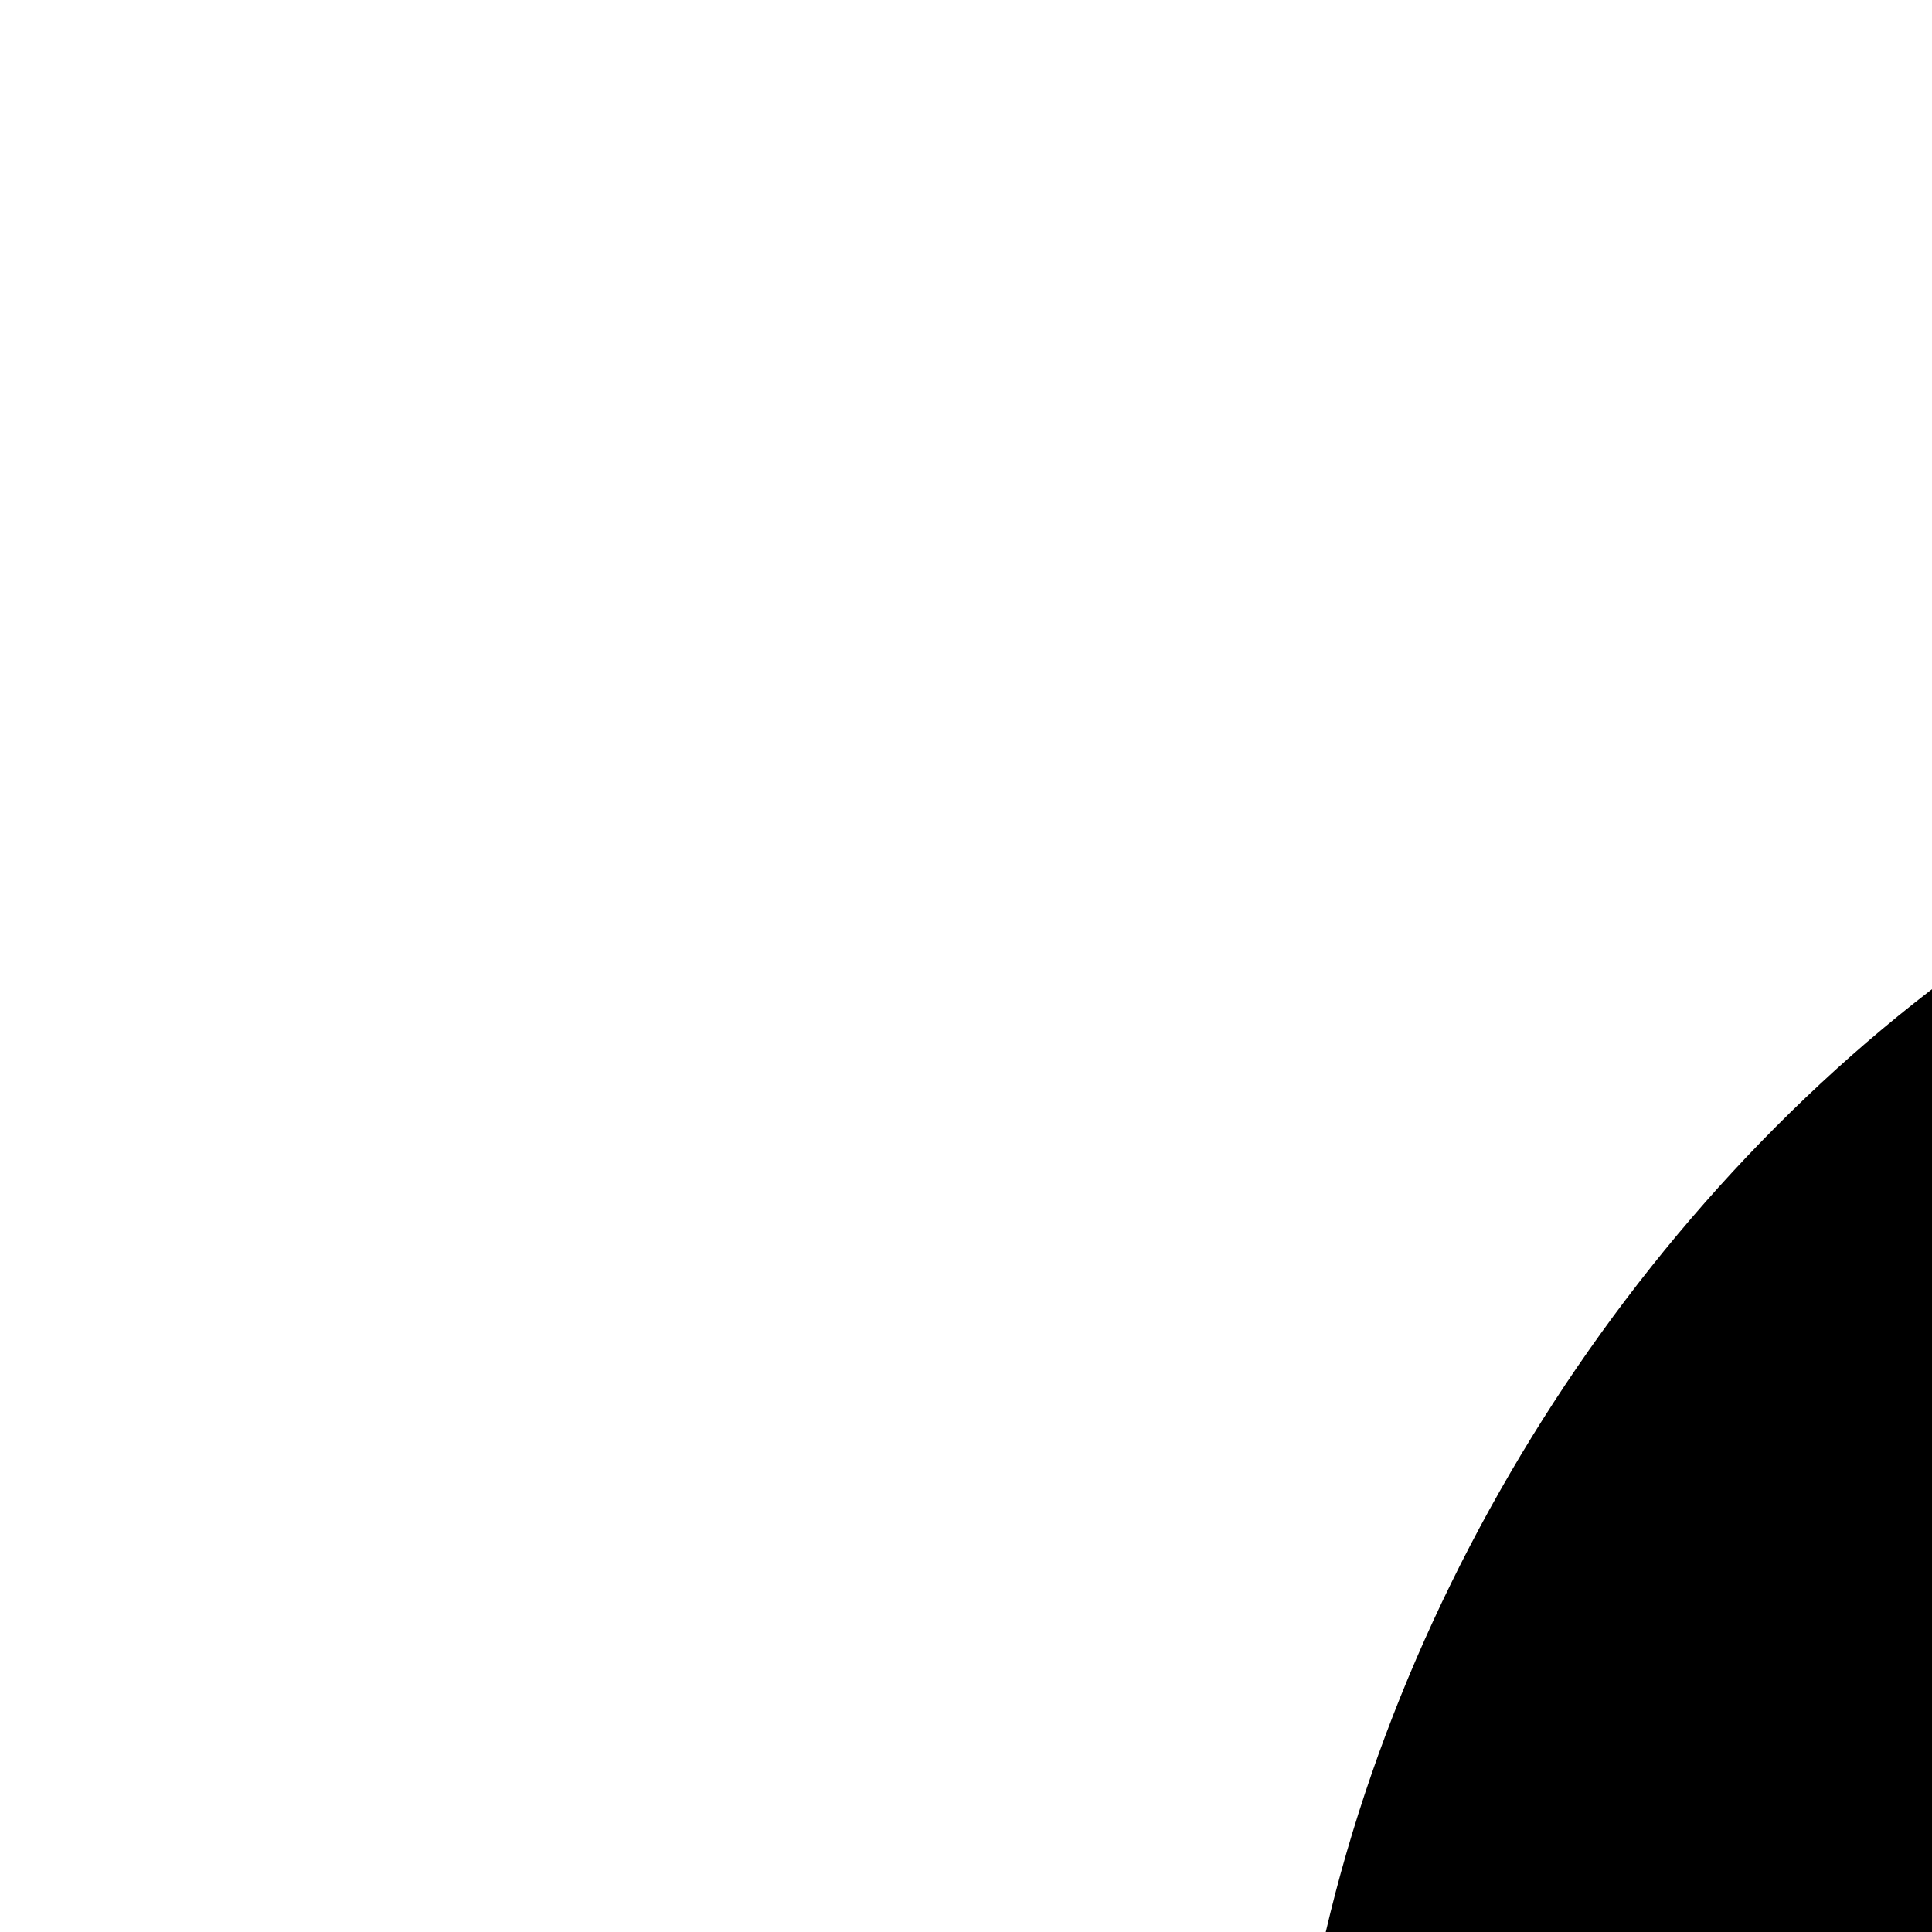
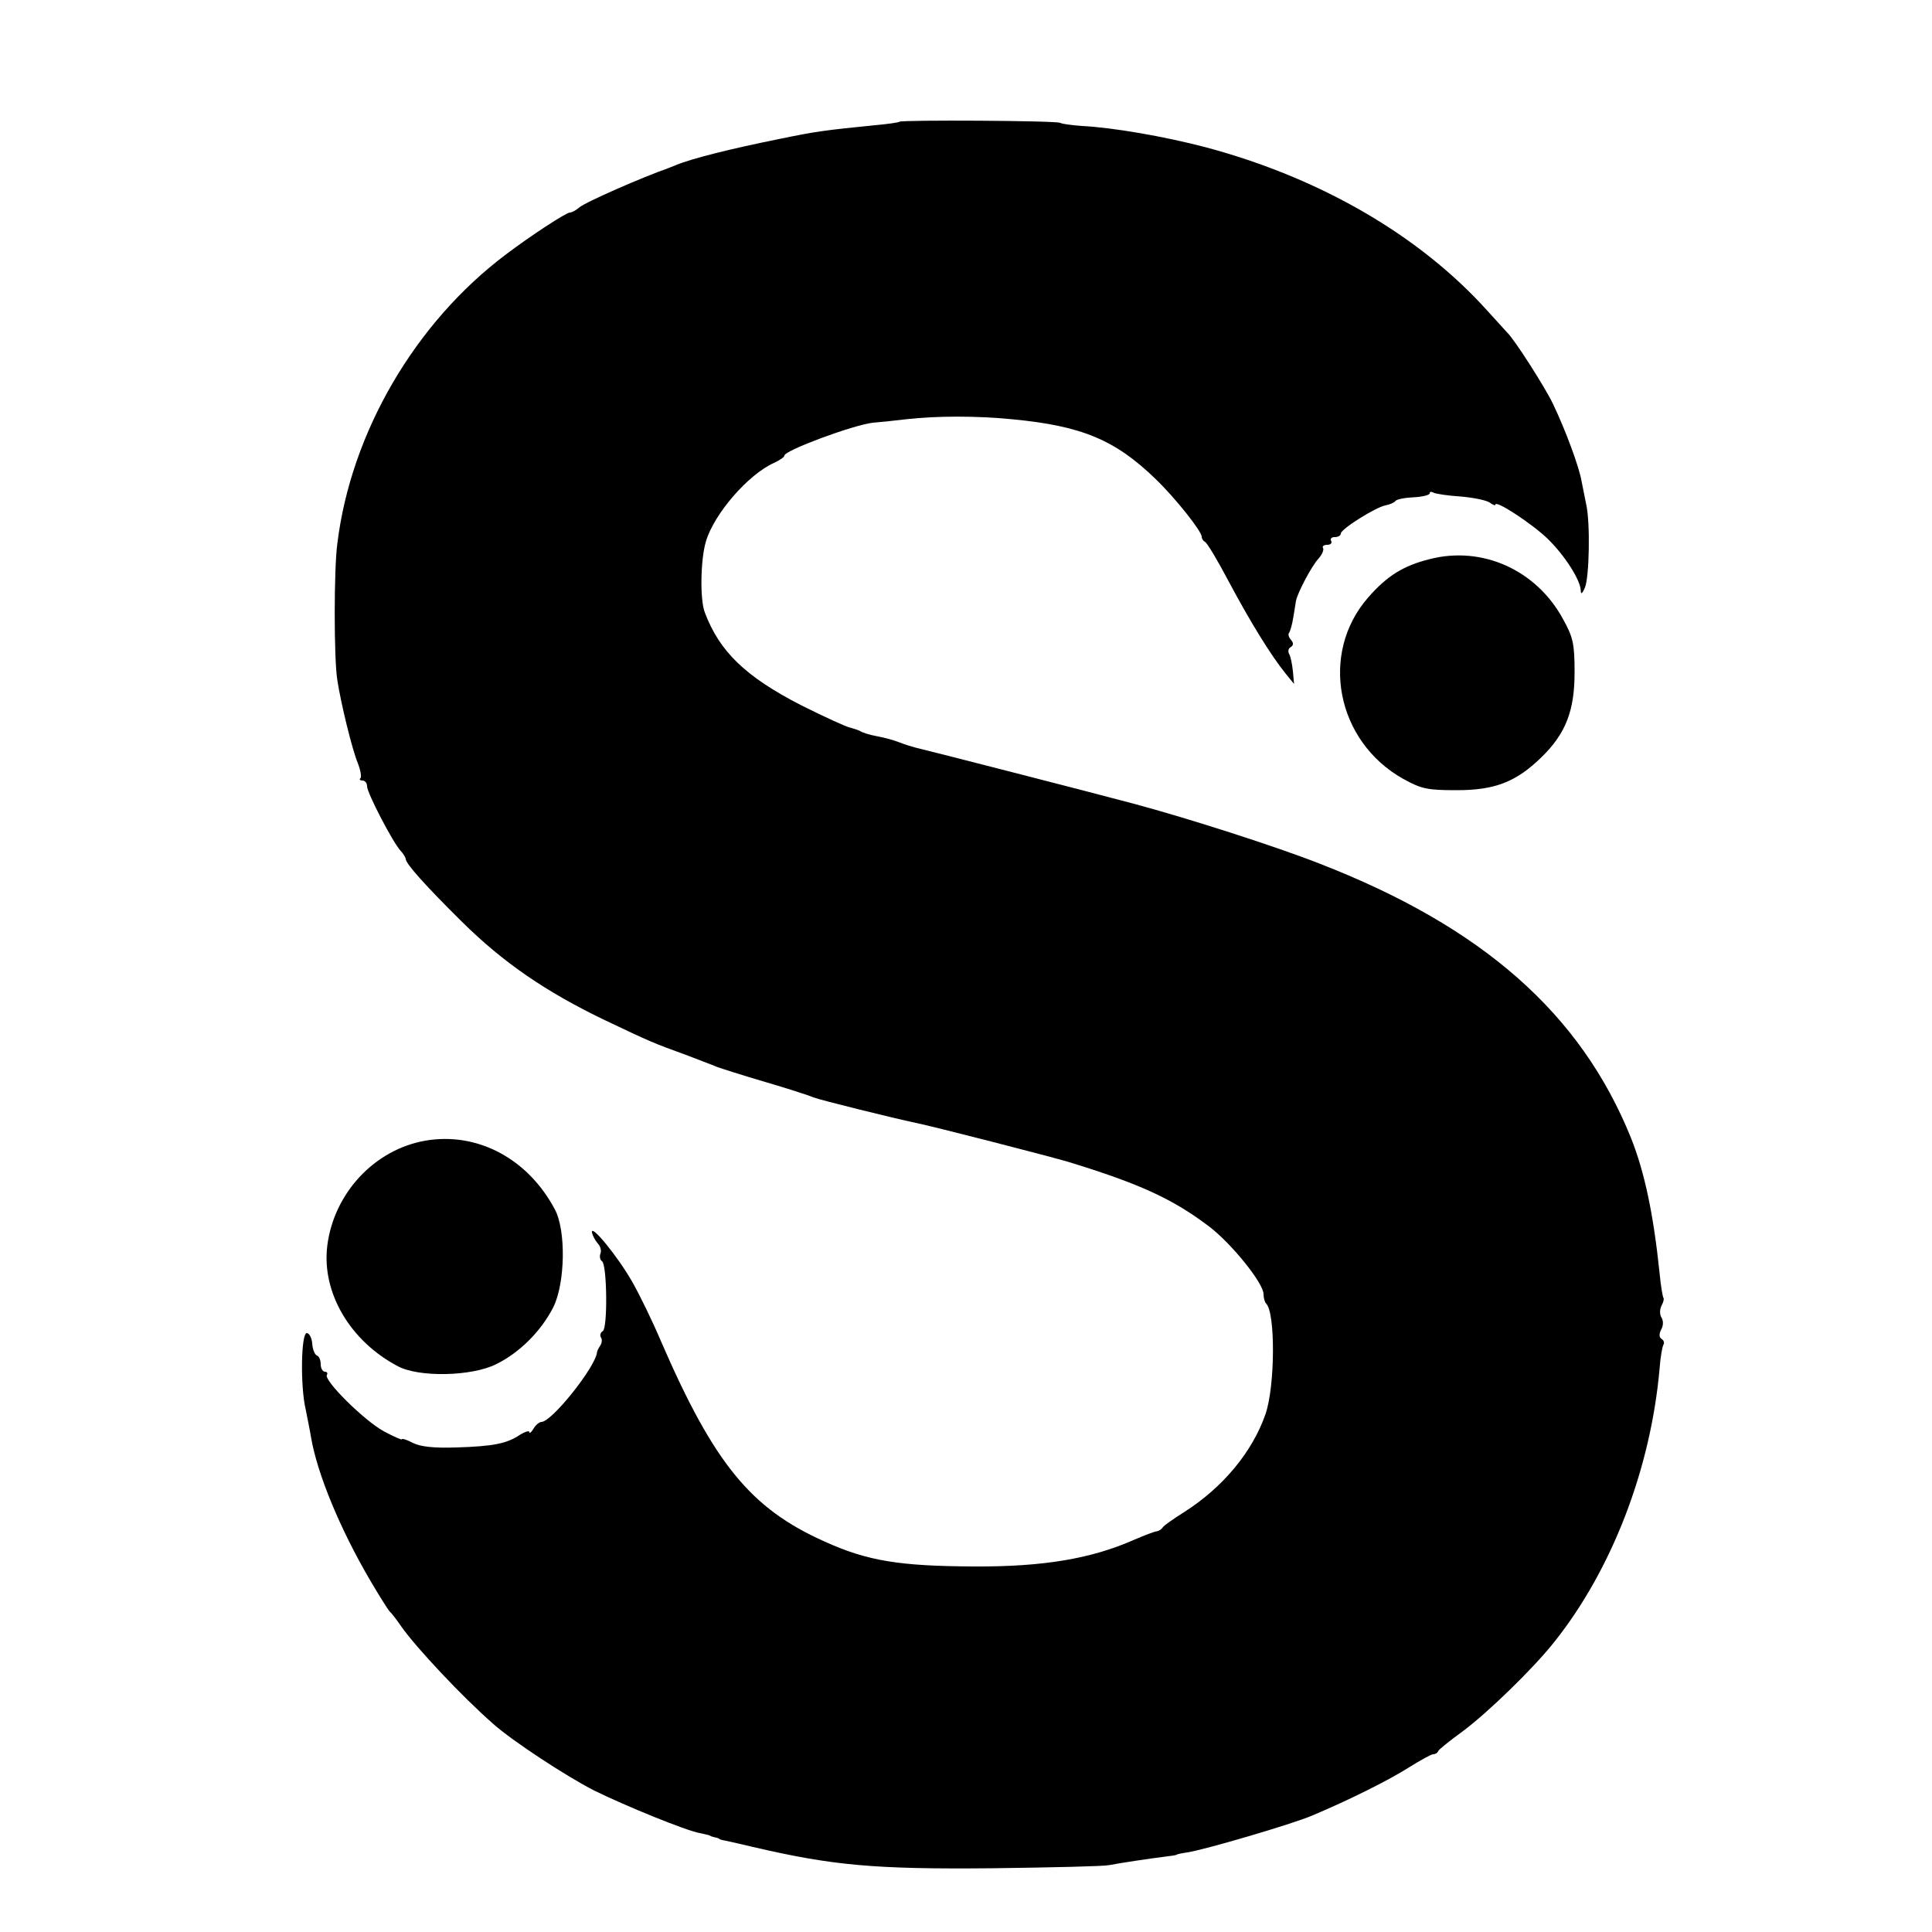
- <svg xmlns="http://www.w3.org/2000/svg" version="1.0" width="130pt" height="130pt" viewBox="0 0 130 130" preserveAspectRatio="xMidYMid meet">
+ <svg xmlns="http://www.w3.org/2000/svg" version="1.0" width="500pt" height="500pt" viewBox="0 0 500 500" preserveAspectRatio="xMidYMid meet">
  <g transform="translate(0,500) scale(0.1,-0.1)" fill="#000000" stroke="none">
    <path d="M2328 4685 c-2 -2 -30 -6 -63 -9 -130 -13 -153 -16 -245 -35 -129 -26 -229 -51 -270 -68 -8 -3 -17 -7 -20 -8 -66 -23 -215 -88 -231 -102 -8 -7 -19 -13 -24 -13 -10 0 -103 -61 -165 -108 -236 -177 -402 -462 -437 -749 -9 -65 -9 -300 0 -353 9 -60 39 -182 53 -215 7 -18 10 -35 7 -39 -4 -3 -1 -6 5 -6 7 0 12 -7 12 -15 0 -17 65 -142 86 -166 8 -8 14 -19 14 -22 0 -12 51 -69 145 -162 107 -106 218 -182 370 -255 122 -58 125 -59 210 -90 33 -13 69 -26 80 -31 11 -4 67 -22 125 -39 58 -17 114 -35 125 -40 18 -7 208 -54 265 -66 45 -9 344 -86 395 -101 186 -57 270 -96 364 -167 58 -44 141 -147 141 -175 0 -10 3 -21 7 -25 24 -24 23 -214 -2 -286 -34 -98 -111 -190 -210 -253 -27 -17 -53 -35 -56 -40 -3 -5 -10 -9 -15 -10 -5 0 -31 -10 -59 -22 -111 -49 -235 -70 -415 -69 -192 1 -275 14 -387 65 -190 85 -285 201 -422 517 -22 52 -56 122 -75 155 -37 65 -108 152 -104 127 2 -8 8 -20 15 -28 7 -7 10 -19 7 -26 -3 -8 -1 -17 4 -20 13 -8 15 -173 2 -181 -6 -3 -8 -11 -5 -16 4 -5 3 -15 -2 -22 -4 -6 -8 -14 -8 -17 -4 -38 -117 -180 -144 -180 -5 0 -15 -8 -20 -17 -6 -10 -11 -14 -11 -9 0 4 -11 1 -24 -7 -34 -23 -69 -30 -165 -33 -59 -2 -93 2 -113 12 -15 8 -28 12 -28 9 0 -2 -21 7 -47 21 -51 28 -156 132 -147 146 3 4 0 8 -5 8 -6 0 -11 9 -11 19 0 11 -4 21 -10 23 -5 2 -11 15 -12 31 -1 15 -8 27 -14 27 -15 0 -17 -138 -3 -197 4 -21 11 -54 14 -73 16 -94 75 -237 153 -370 24 -41 47 -77 50 -80 4 -3 18 -21 31 -40 38 -54 157 -181 237 -251 49 -44 191 -137 262 -173 79 -39 238 -104 273 -110 13 -3 25 -5 27 -7 1 -1 7 -3 12 -4 6 -1 11 -3 13 -5 1 -1 10 -3 21 -5 10 -2 39 -9 65 -15 206 -48 315 -58 621 -55 151 2 286 5 300 8 31 6 105 17 145 22 17 2 30 4 30 5 0 1 13 4 28 6 49 8 270 73 322 95 93 39 200 92 253 126 29 18 56 33 61 33 5 0 11 3 13 8 1 4 30 27 63 51 67 50 183 163 237 231 150 188 250 449 273 708 2 29 7 57 10 62 3 5 1 11 -5 15 -6 4 -7 12 -1 24 6 10 6 23 1 31 -5 8 -5 21 0 31 5 9 7 18 5 20 -2 3 -7 31 -10 64 -16 154 -39 262 -74 350 -130 322 -384 546 -806 710 -112 44 -339 117 -481 155 -89 24 -541 140 -564 145 -8 2 -28 8 -43 14 -15 6 -42 13 -59 16 -17 3 -36 9 -42 13 -6 3 -18 7 -26 9 -8 1 -65 27 -127 58 -144 74 -211 139 -249 240 -13 34 -11 138 3 184 21 71 109 173 176 203 15 7 27 15 27 19 0 13 177 79 229 85 14 1 53 5 86 9 80 9 183 9 274 0 180 -17 267 -53 372 -155 51 -49 119 -135 119 -149 0 -5 4 -11 8 -13 5 -1 33 -48 62 -103 56 -105 109 -191 147 -238 l22 -27 -3 33 c-2 19 -6 39 -10 45 -3 6 -2 14 4 17 8 5 8 11 1 19 -6 7 -8 15 -5 18 3 4 8 21 11 40 3 18 6 38 7 43 4 21 41 91 58 109 9 10 15 23 12 28 -3 4 2 8 11 8 9 0 13 5 10 10 -3 6 1 10 9 10 9 0 16 4 16 9 0 12 90 68 115 73 11 2 23 7 26 11 3 5 25 9 47 10 23 1 42 6 42 10 0 5 4 5 10 2 5 -3 38 -8 71 -10 34 -3 67 -10 75 -16 8 -6 14 -8 14 -5 0 13 96 -50 136 -89 44 -43 84 -106 85 -133 0 -11 4 -9 11 8 11 27 14 167 3 215 -3 17 -9 43 -12 60 -6 36 -41 131 -74 200 -20 42 -101 169 -119 185 -3 3 -25 28 -50 55 -176 196 -434 345 -730 424 -107 28 -240 51 -320 55 -25 2 -51 5 -56 8 -9 6 -410 8 -416 3z" />
    <path d="M3700 3553 c-68 -17 -110 -43 -159 -99 -127 -145 -83 -373 91 -470 47 -26 63 -29 138 -29 98 0 153 21 218 84 64 62 87 121 87 221 0 75 -4 91 -30 138 -69 127 -209 190 -345 155z" />
    <path d="M1101 2048 c-132 -23 -237 -136 -254 -272 -15 -121 59 -247 183 -312 55 -29 190 -26 253 5 62 30 118 87 149 148 31 63 33 199 4 253 -70 132 -201 201 -335 178z" />
  </g>
</svg>
